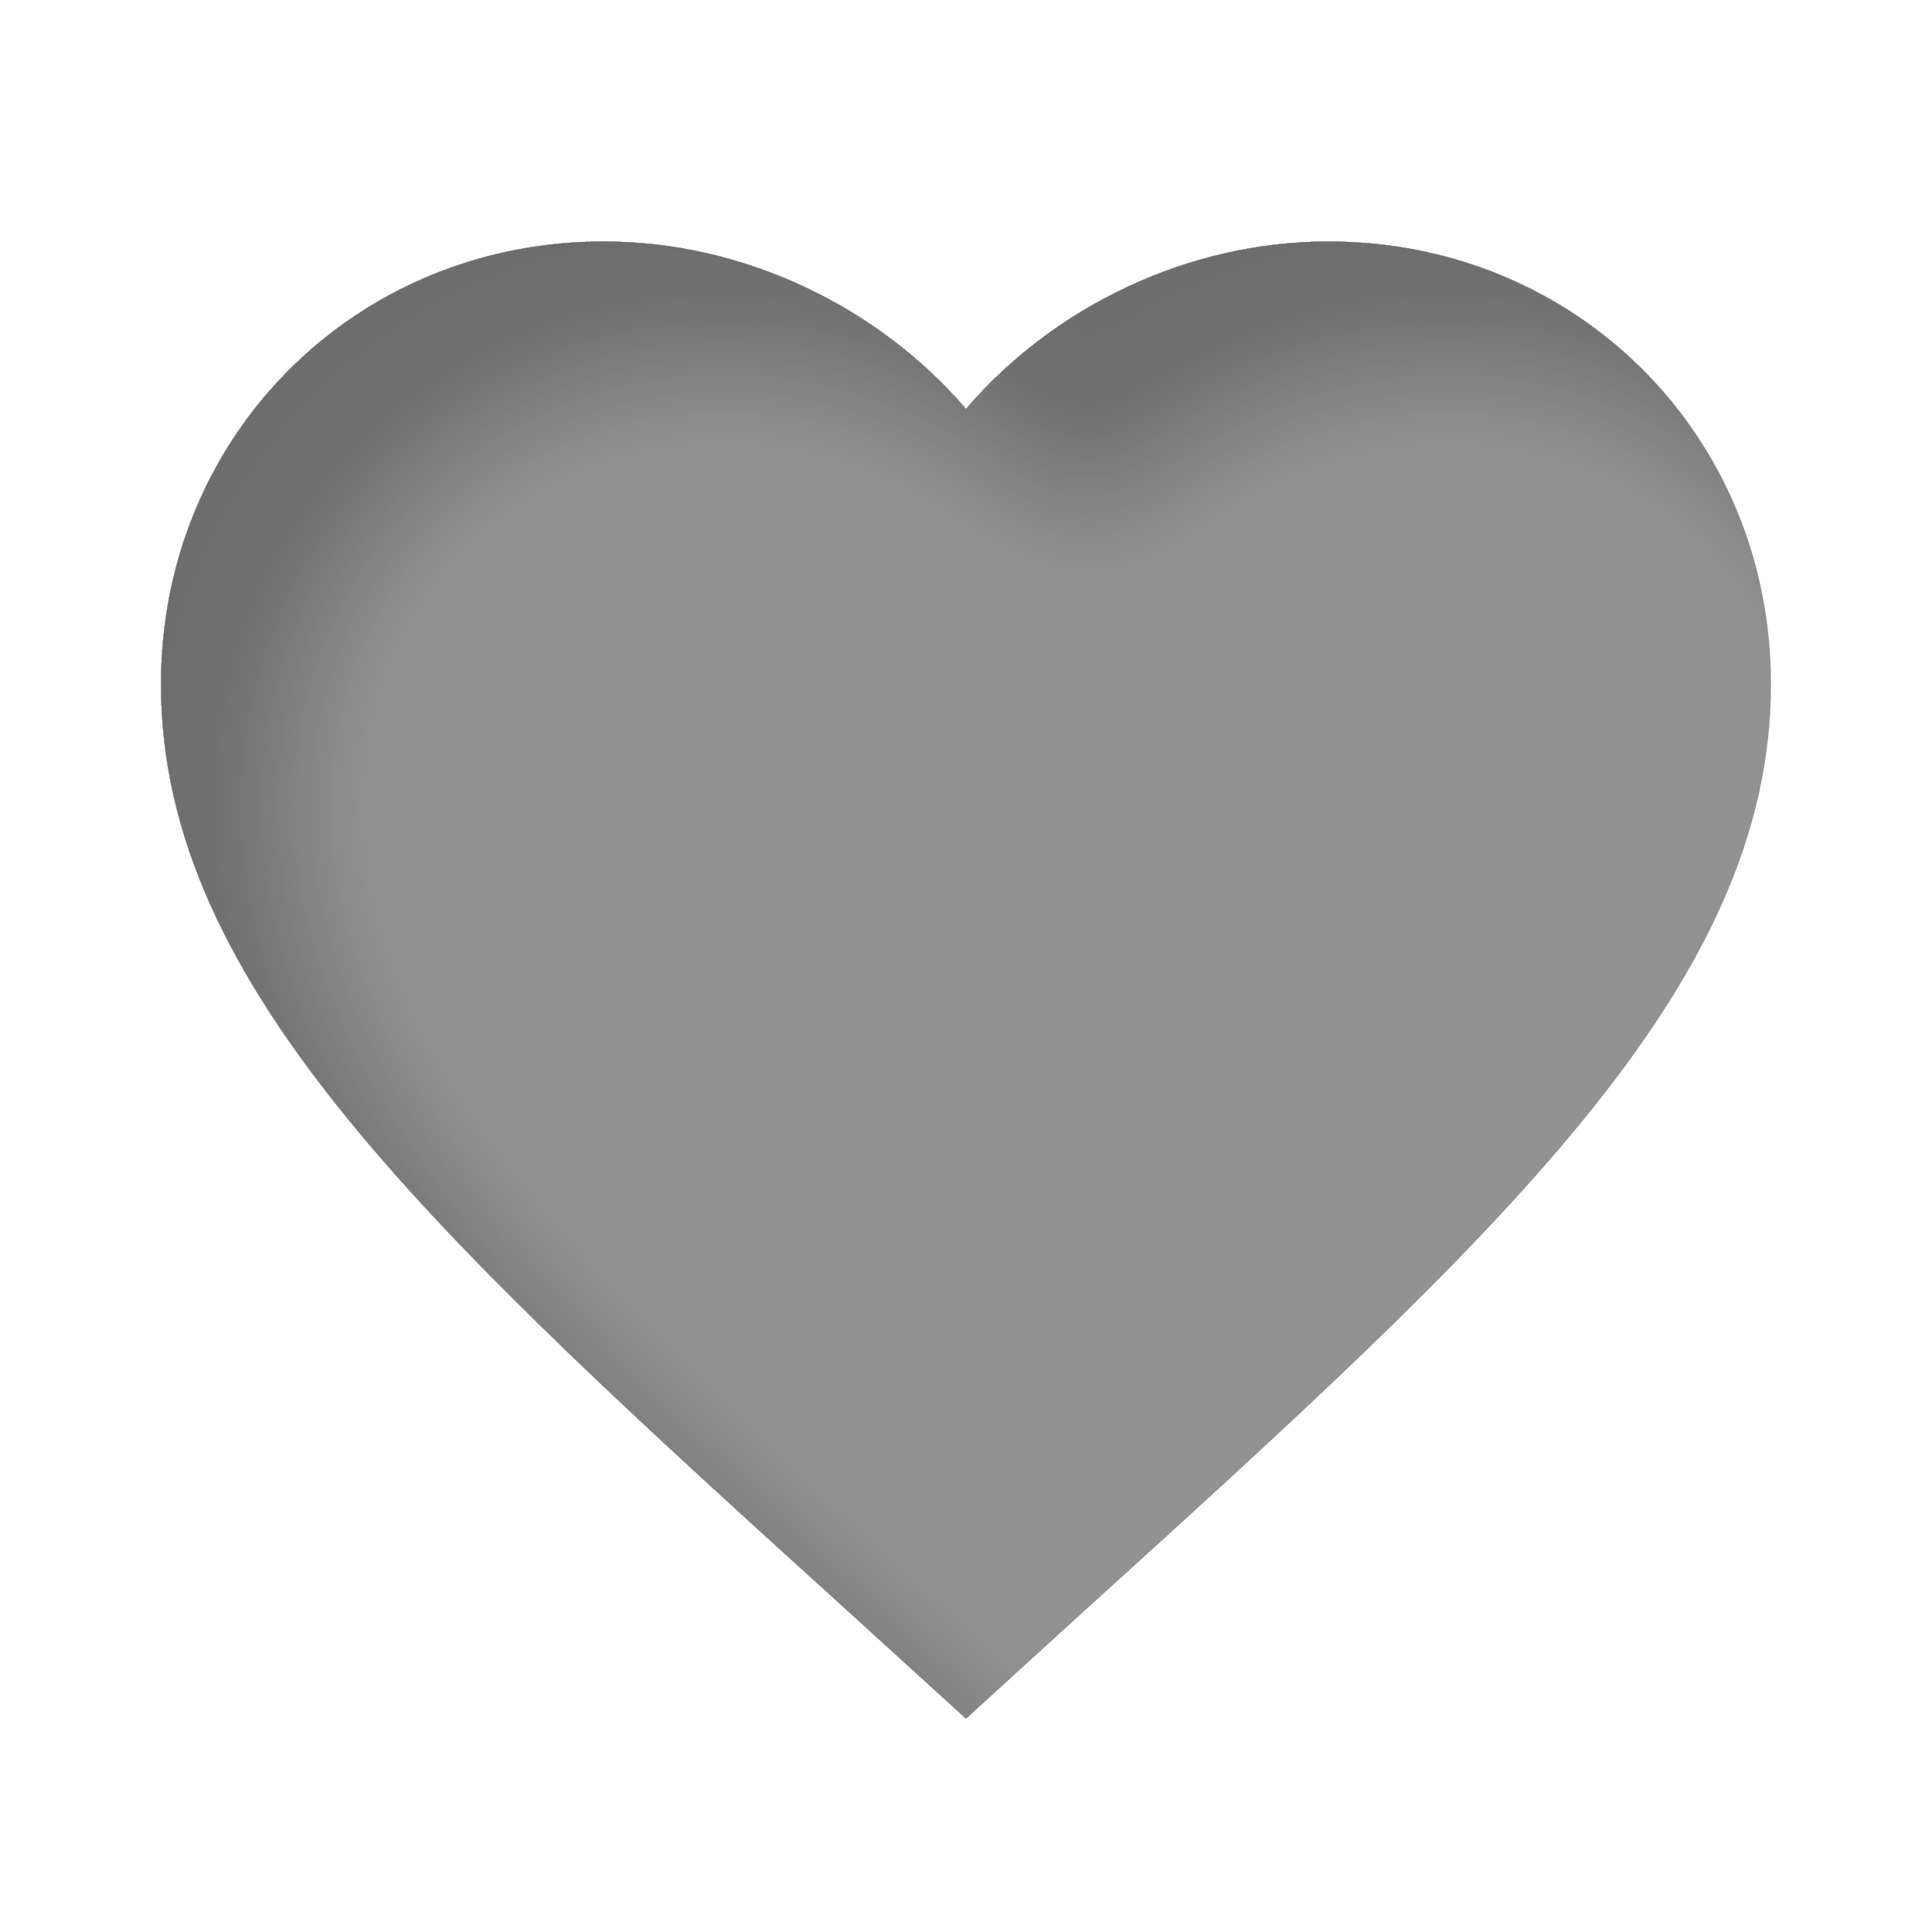
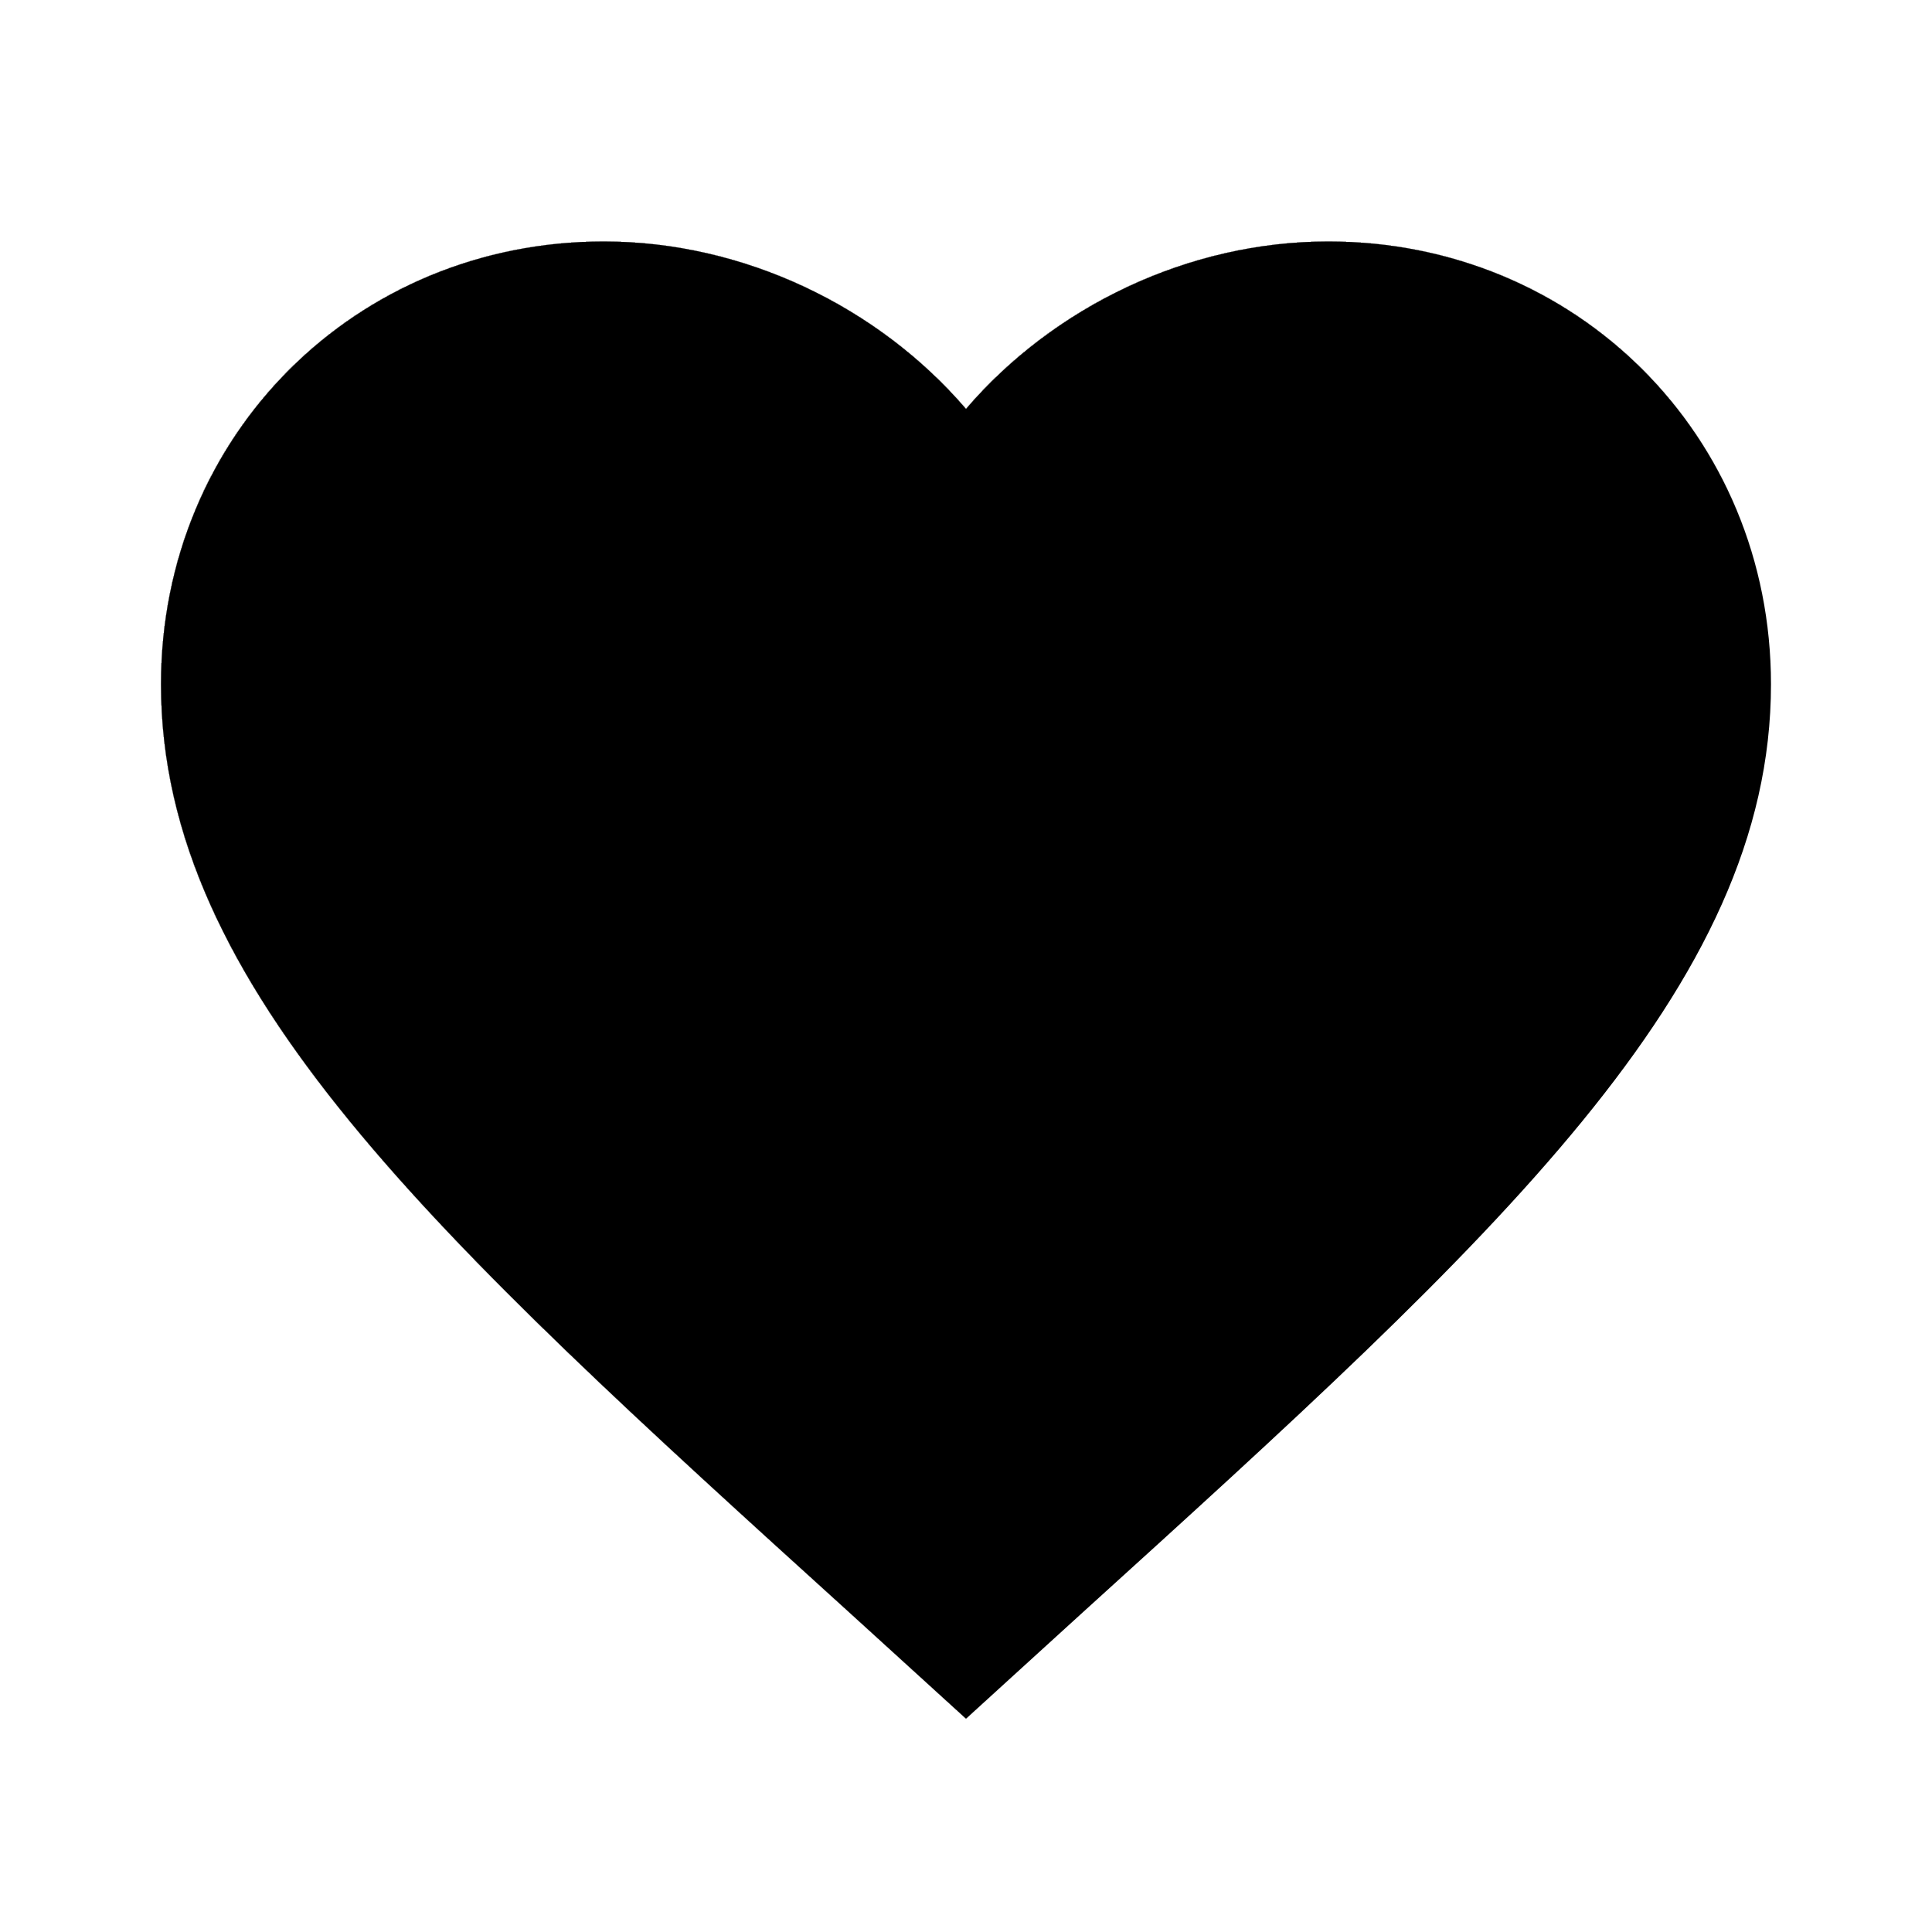
- <svg xmlns="http://www.w3.org/2000/svg" width="32" height="32" viewBox="0 0 32 32" fill="none">
+ <svg xmlns="http://www.w3.org/2000/svg" viewBox="0 0 32 32" fill="none">
  <g filter="url(#filter0_i_609_386)">
-     <path d="M16 28.467L14.067 26.707C7.2 20.48 2.667 16.36 2.667 11.333C2.667 7.213 5.893 4 10 4C12.32 4 14.547 5.08 16 6.773C17.453 5.08 19.68 4 22 4C26.107 4 29.333 7.213 29.333 11.333C29.333 16.36 24.8 20.48 17.933 26.707L16 28.467Z" fill="#929292" />
+     <path d="M16 28.467L14.067 26.707C7.2 20.48 2.667 16.36 2.667 11.333C2.667 7.213 5.893 4 10 4C12.32 4 14.547 5.08 16 6.773C17.453 5.08 19.68 4 22 4C26.107 4 29.333 7.213 29.333 11.333C29.333 16.36 24.8 20.48 17.933 26.707L16 28.467Z" fill="currentColor" />
  </g>
  <defs>
    <filter id="filter0_i_609_386" x="0" y="0" width="34" height="34" filterUnits="userSpaceOnUse" color-interpolation-filters="sRGB">
      <feFlood flood-opacity="0" result="BackgroundImageFix" />
      <feBlend mode="normal" in="SourceGraphic" in2="BackgroundImageFix" result="shape" />
      <feColorMatrix in="SourceAlpha" type="matrix" values="0 0 0 0 0 0 0 0 0 0 0 0 0 0 0 0 0 0 127 0" result="hardAlpha" />
      <feOffset dx="2" dy="2" />
      <feGaussianBlur stdDeviation="1" />
      <feComposite in2="hardAlpha" operator="arithmetic" k2="-1" k3="1" />
      <feColorMatrix type="matrix" values="0 0 0 0 0 0 0 0 0 0 0 0 0 0 0 0 0 0 0.25 0" />
      <feBlend mode="normal" in2="shape" result="effect1_innerShadow_609_386" />
    </filter>
  </defs>
</svg>
